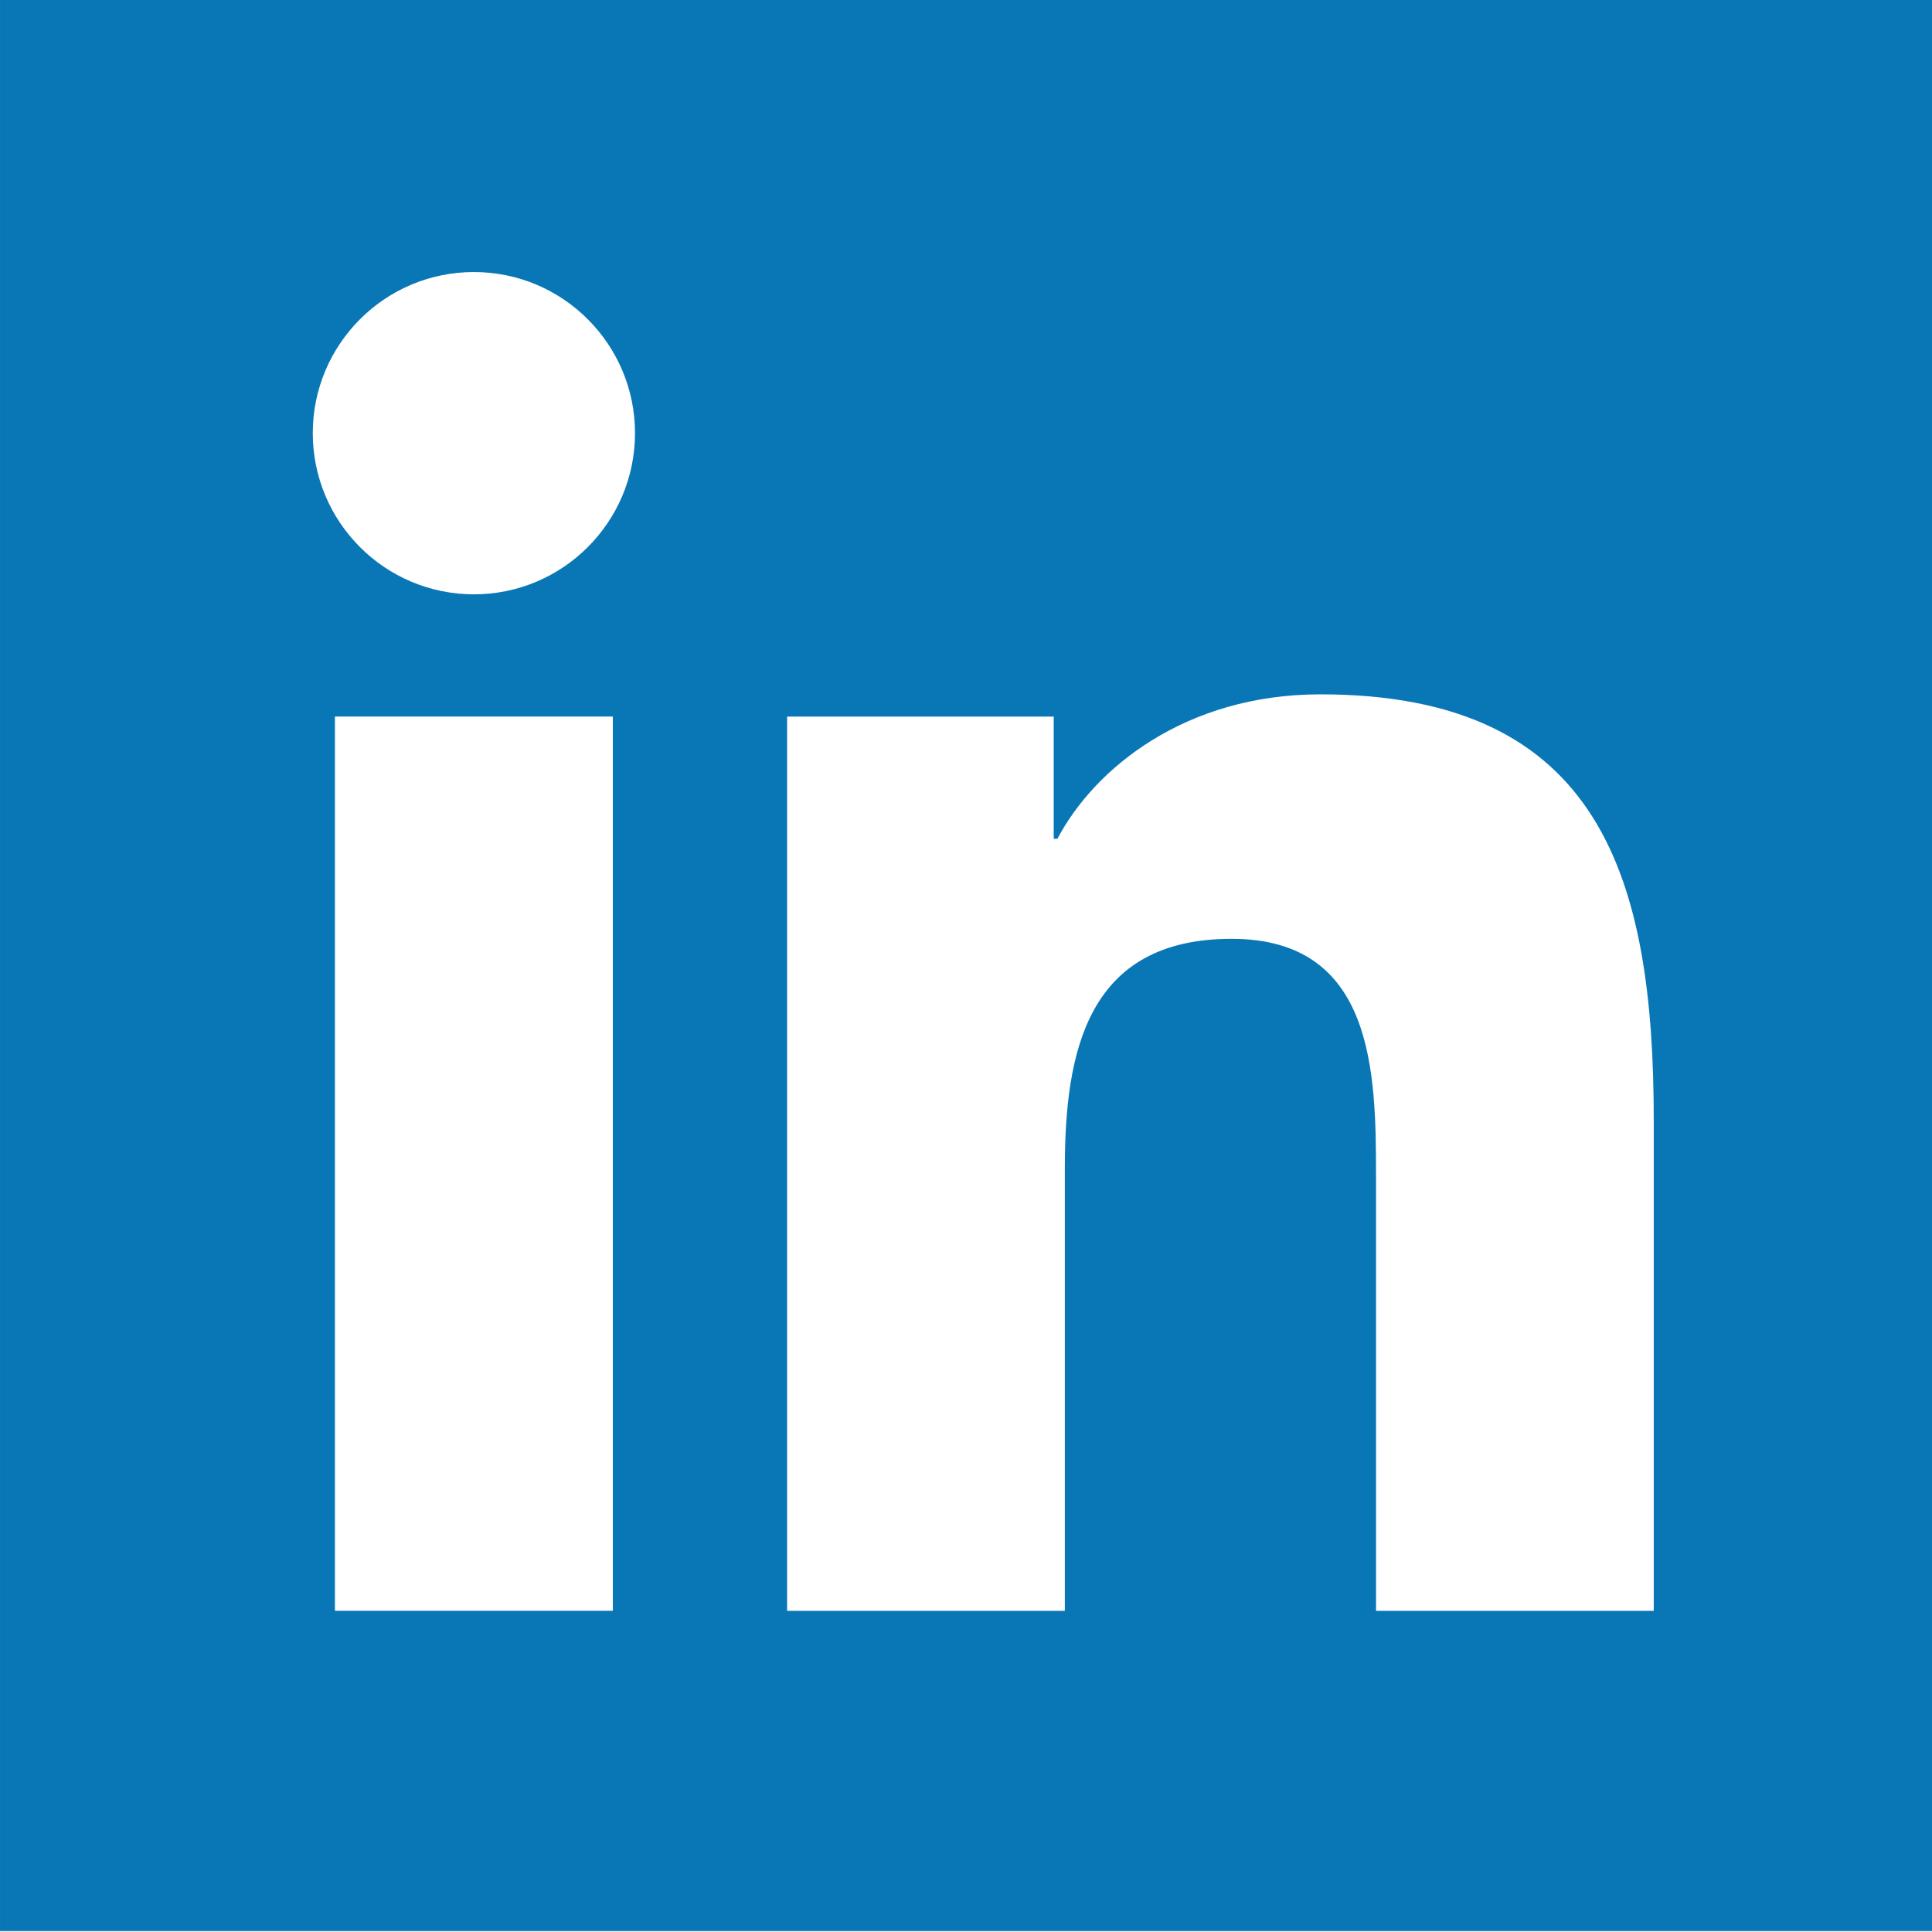
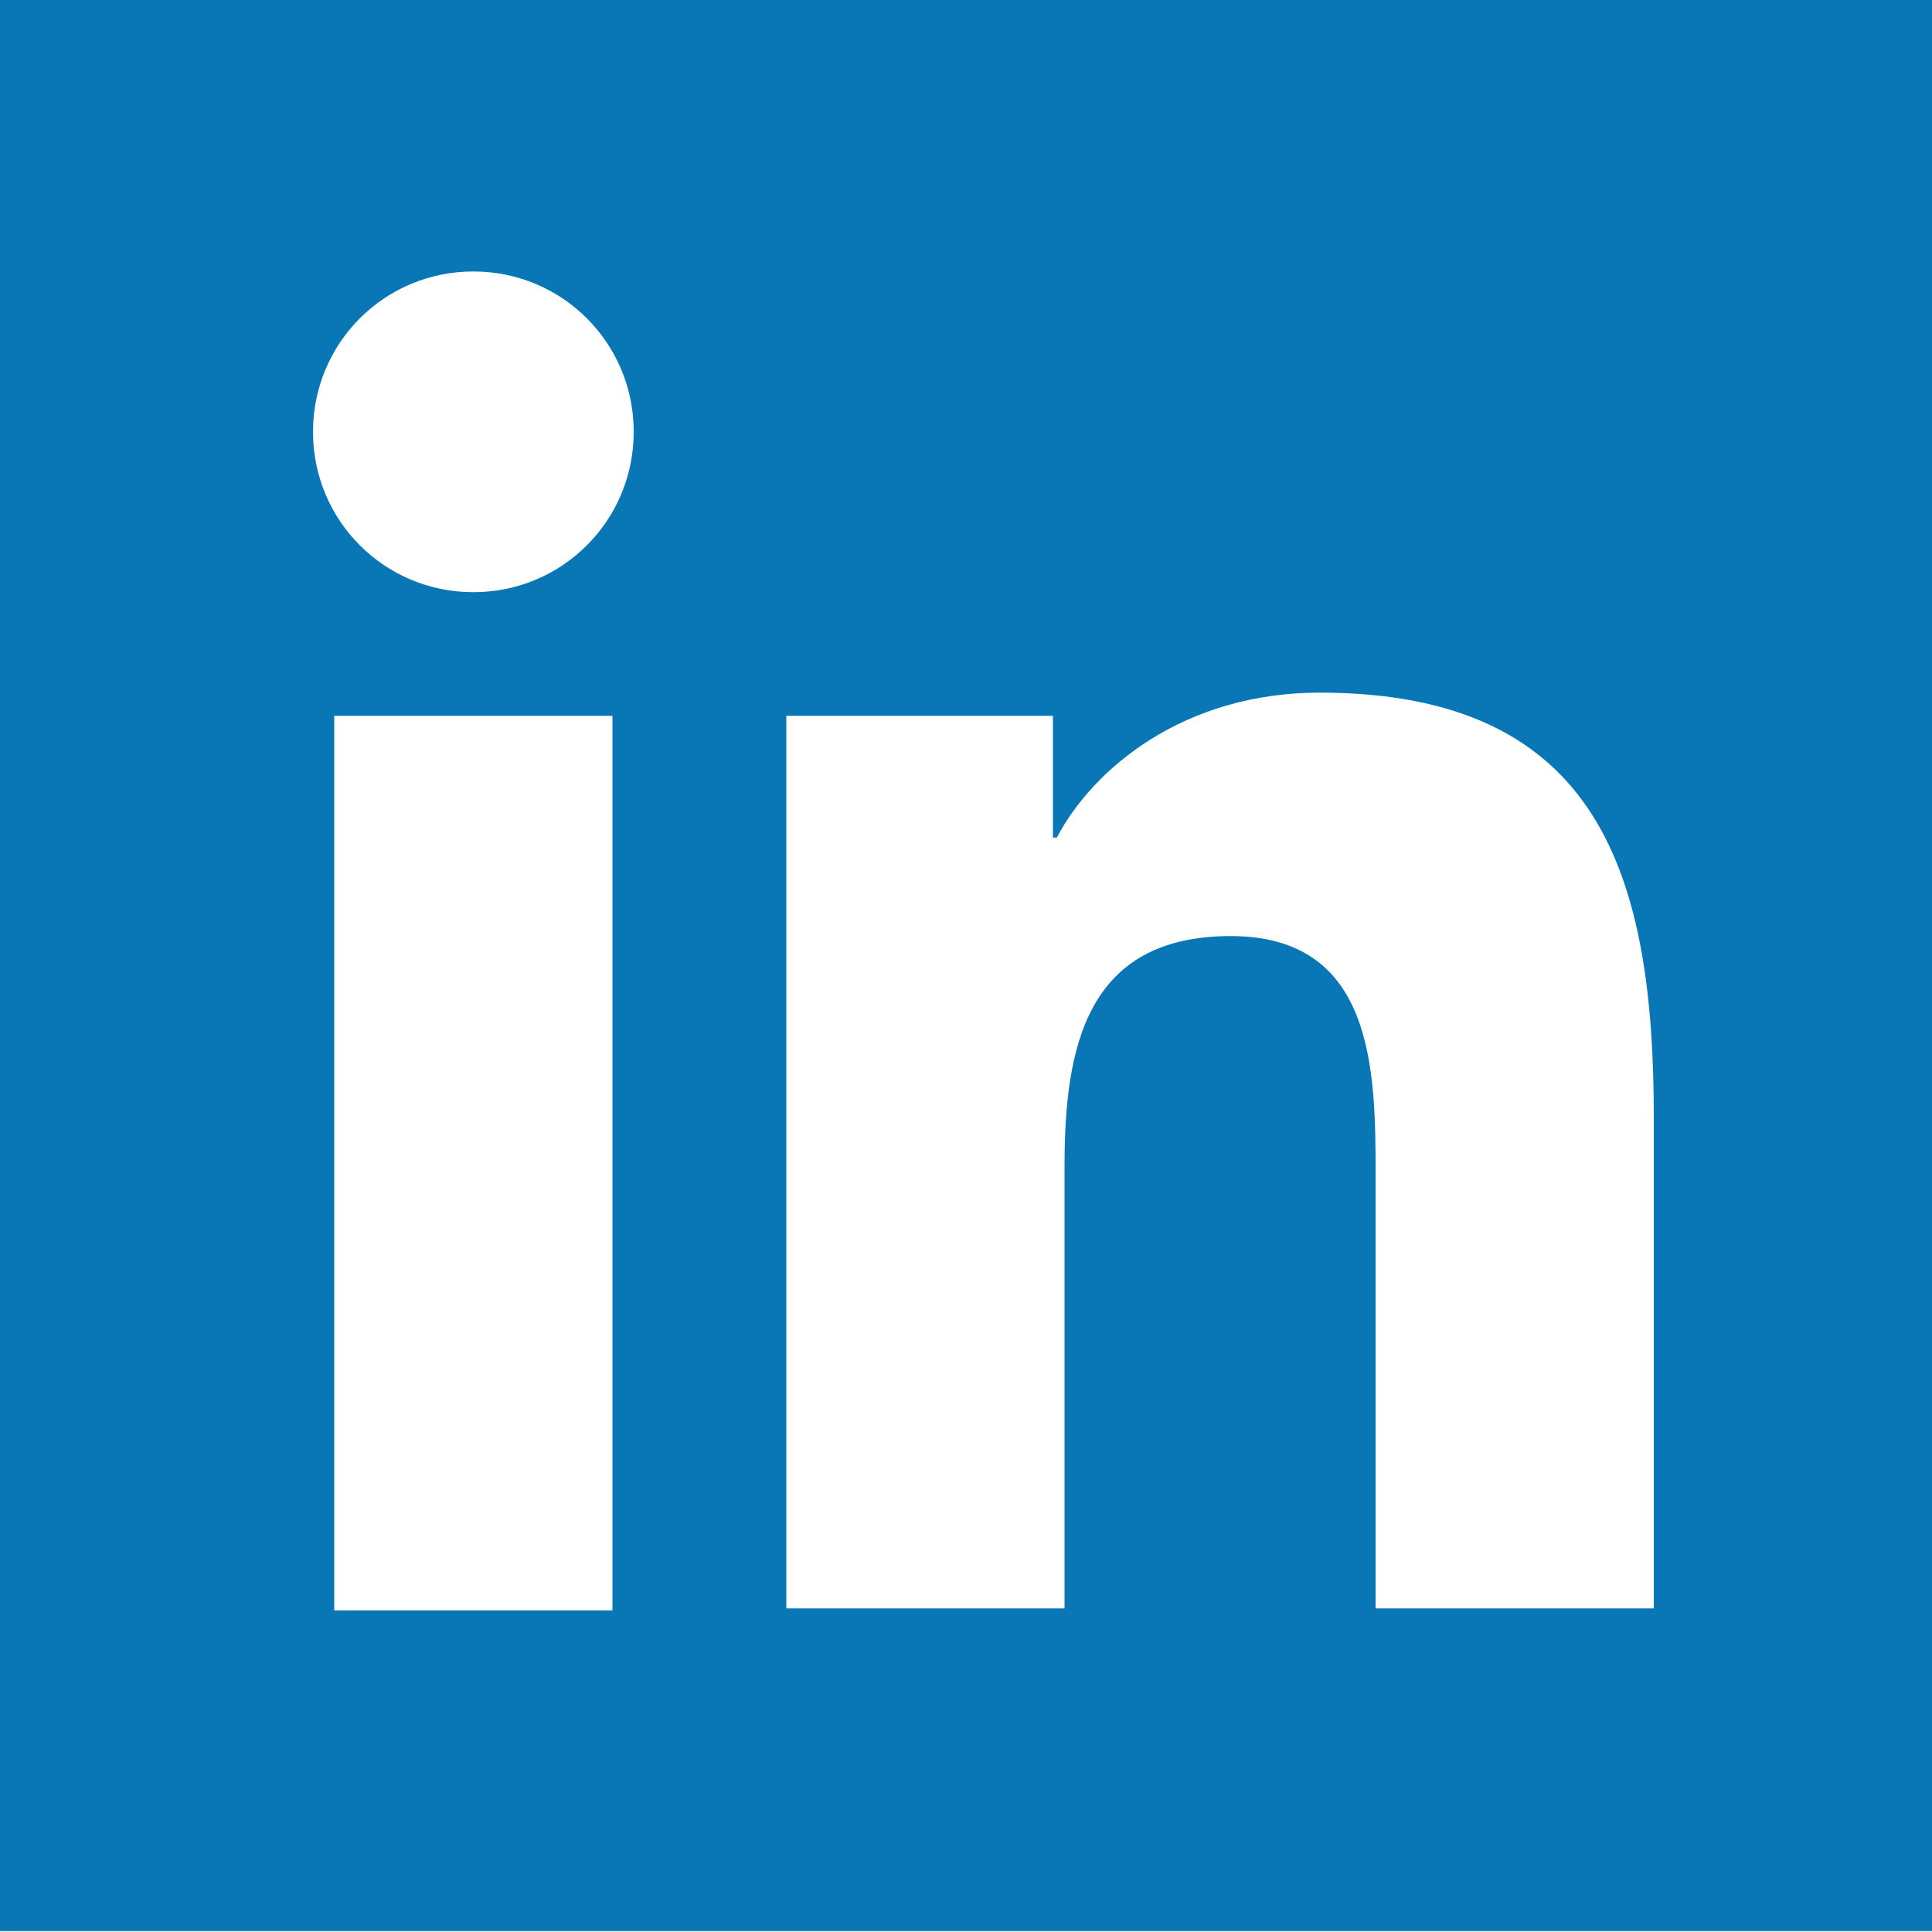
<svg xmlns="http://www.w3.org/2000/svg" version="1.1" viewBox="0 0 100 100">
  <g transform="translate(-212.8994,-333.749)">
-     <path fill="#0977b6" d="m212.9,433.7,100,0,0-100-100,0,0,100z" />
-     <path fill="#FFF" d="m237.43,347.83c4.6,0,8.337,3.738,8.337,8.338,0,4.604-3.737,8.343-8.337,8.343-4.609,0-8.341-3.739-8.341-8.343,0-4.6,3.732-8.338,8.341-8.338m-7.195,23.008,14.385,0,0,46.284-14.385,0,0-46.284" />
-     <path fill="#FFF" d="m253.64,370.84,13.8,0,0,6.324,0.191,0c1.919-3.639,6.612-7.476,13.61-7.476,14.567,0,17.256,9.586,17.256,22.048v25.388h-14.375v-22.508c0-5.37-0.099-12.274-7.475-12.274-7.486,0-8.632,5.848-8.632,11.885v22.897h-14.375v-46.284" />
+     <path fill="#0977b6" d="m212.9 433.7 100 0 0-100-100 0 0 100zM237.4 347.8 237.4 347.8" />
+     <path fill="#FFF" d="m237.4 347.8c4.6 0 8.3 3.7 8.3 8.3 0 4.6-3.7 8.3-8.3 8.3-4.6 0-8.3-3.7-8.3-8.3 0-4.6 3.7-8.3 8.3-8.3m-7.2 23 14.4 0 0 46.3-14.4 0 0-46.3" />
+     <path fill="#FFF" d="m253.6 370.8 13.8 0 0 6.3 0.2 0c1.9-3.6 6.6-7.5 13.6-7.5 14.6 0 17.3 9.6 17.3 22v25.4h-14.4v-22.5c0-5.4-0.1-12.3-7.5-12.3-7.5 0-8.6 5.8-8.6 11.9v22.9h-14.4v-46.3" />
  </g>
</svg>
